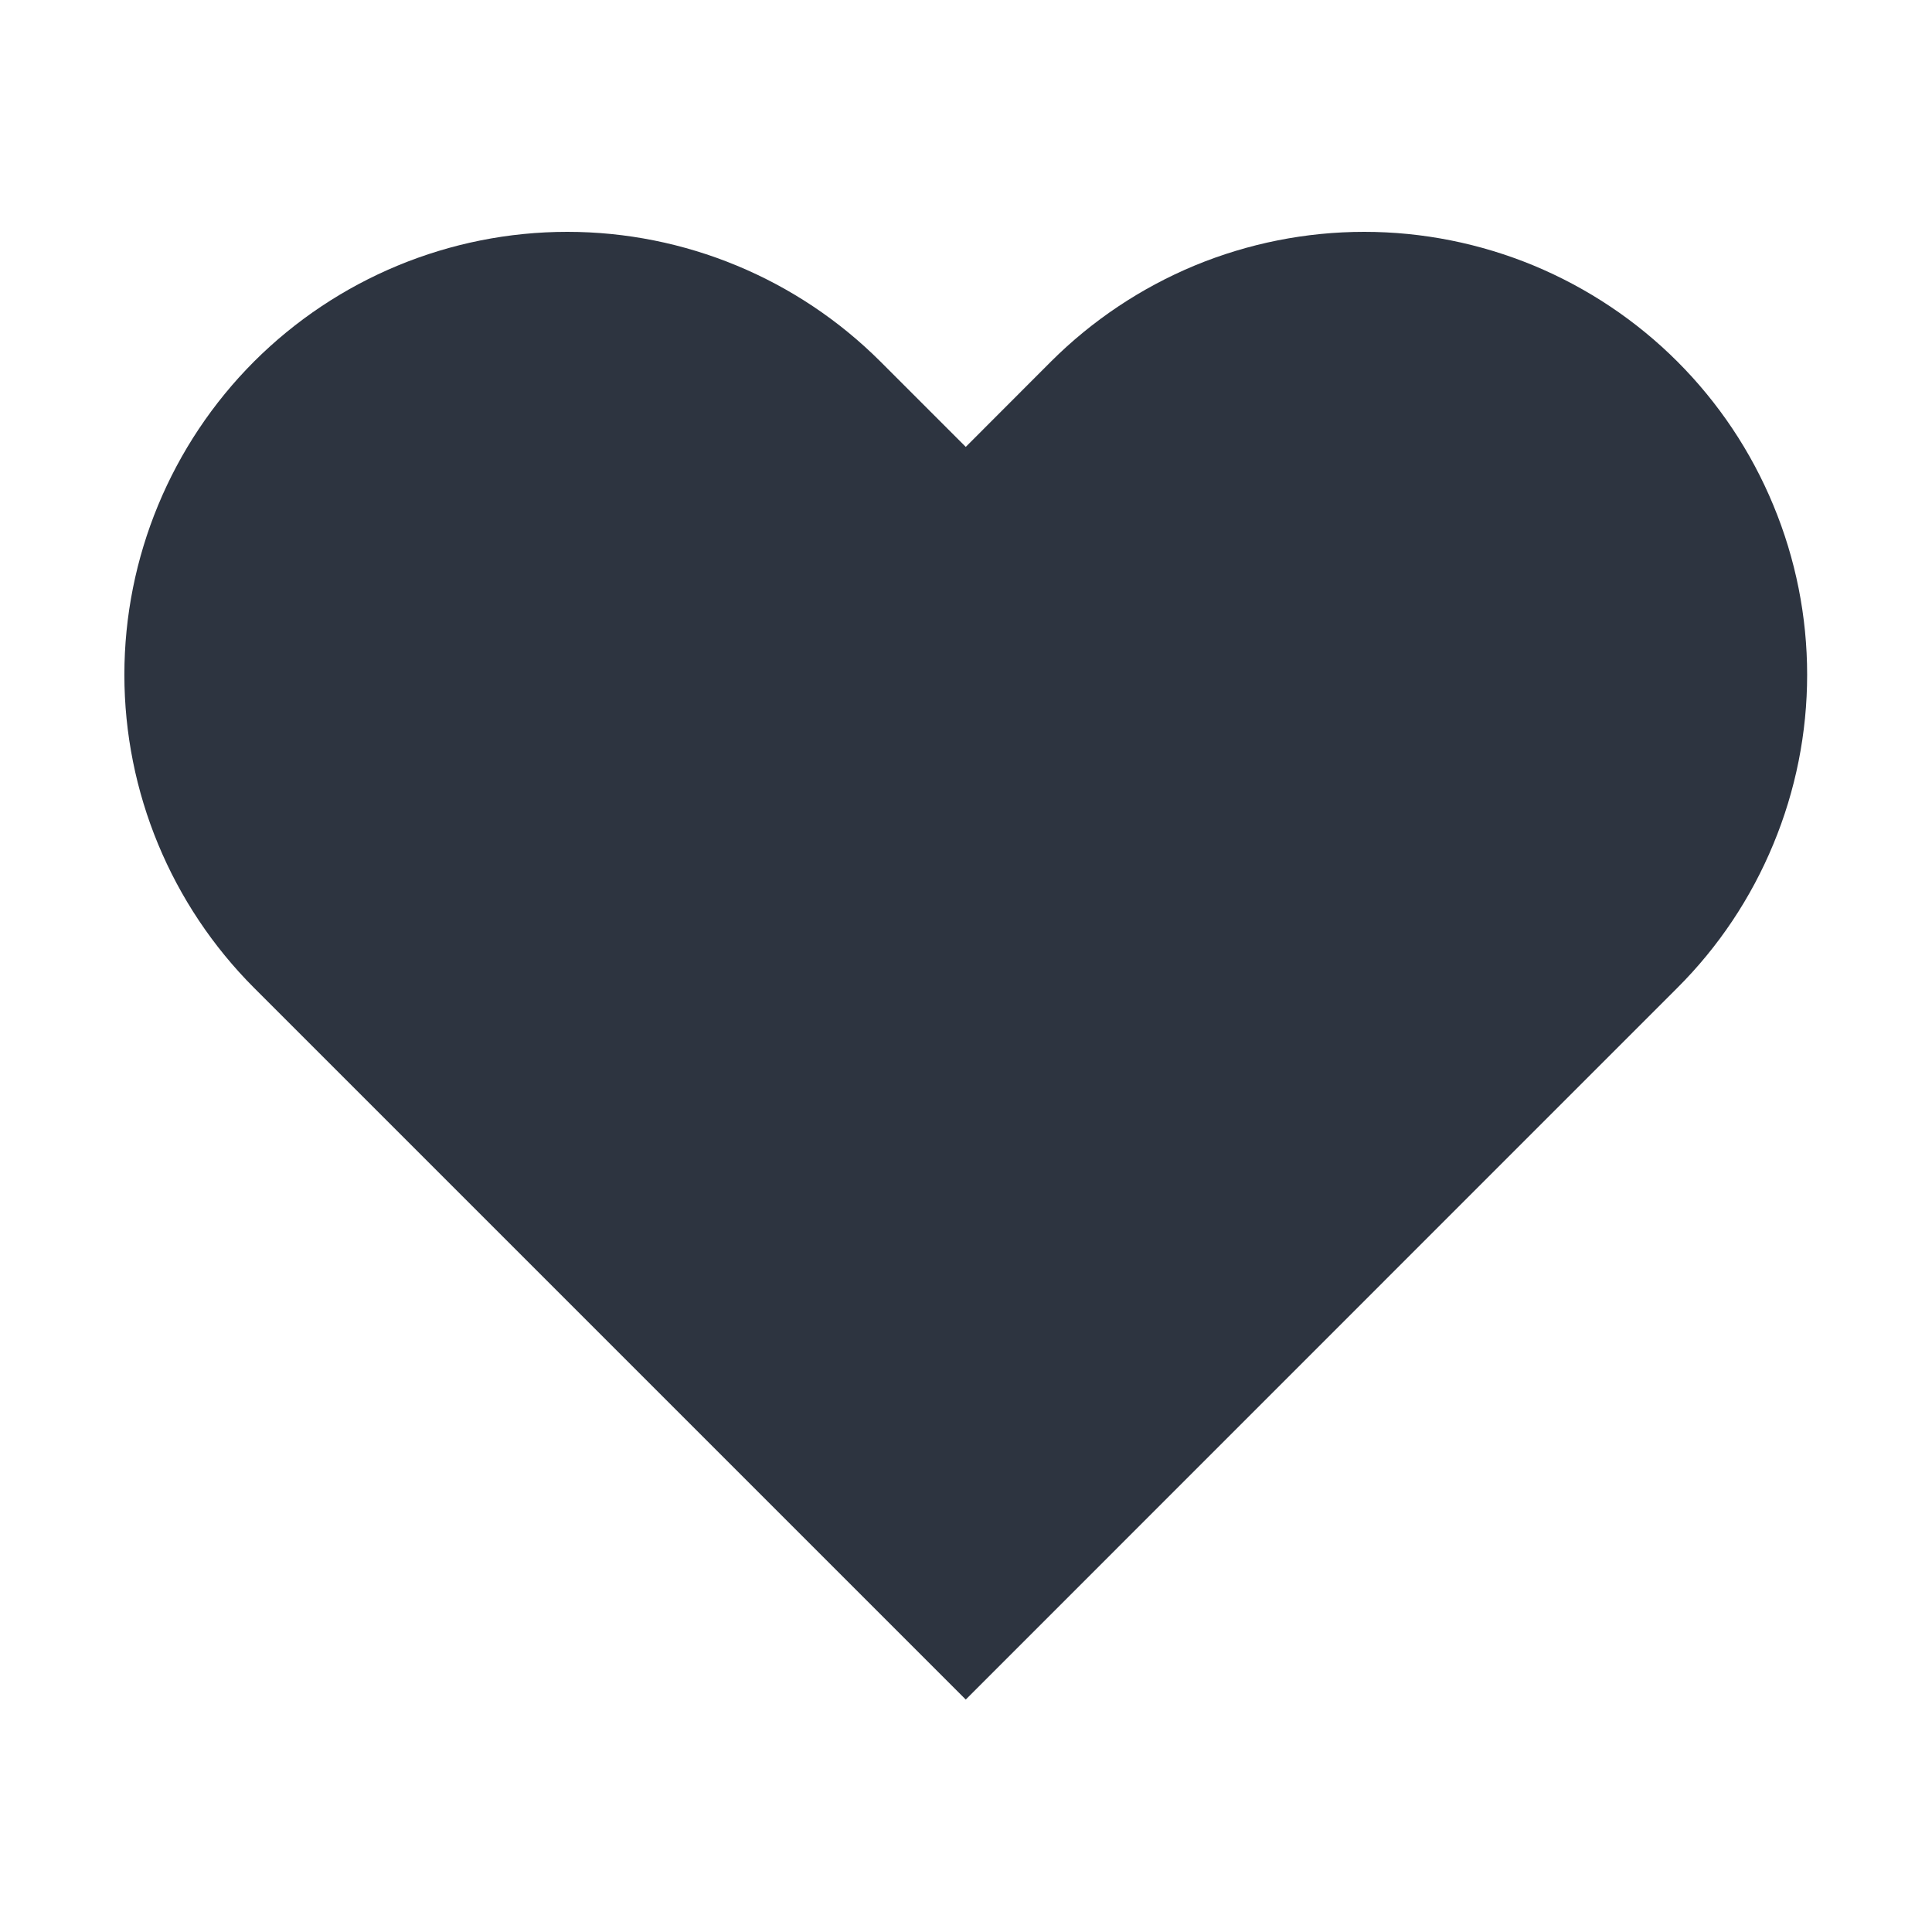
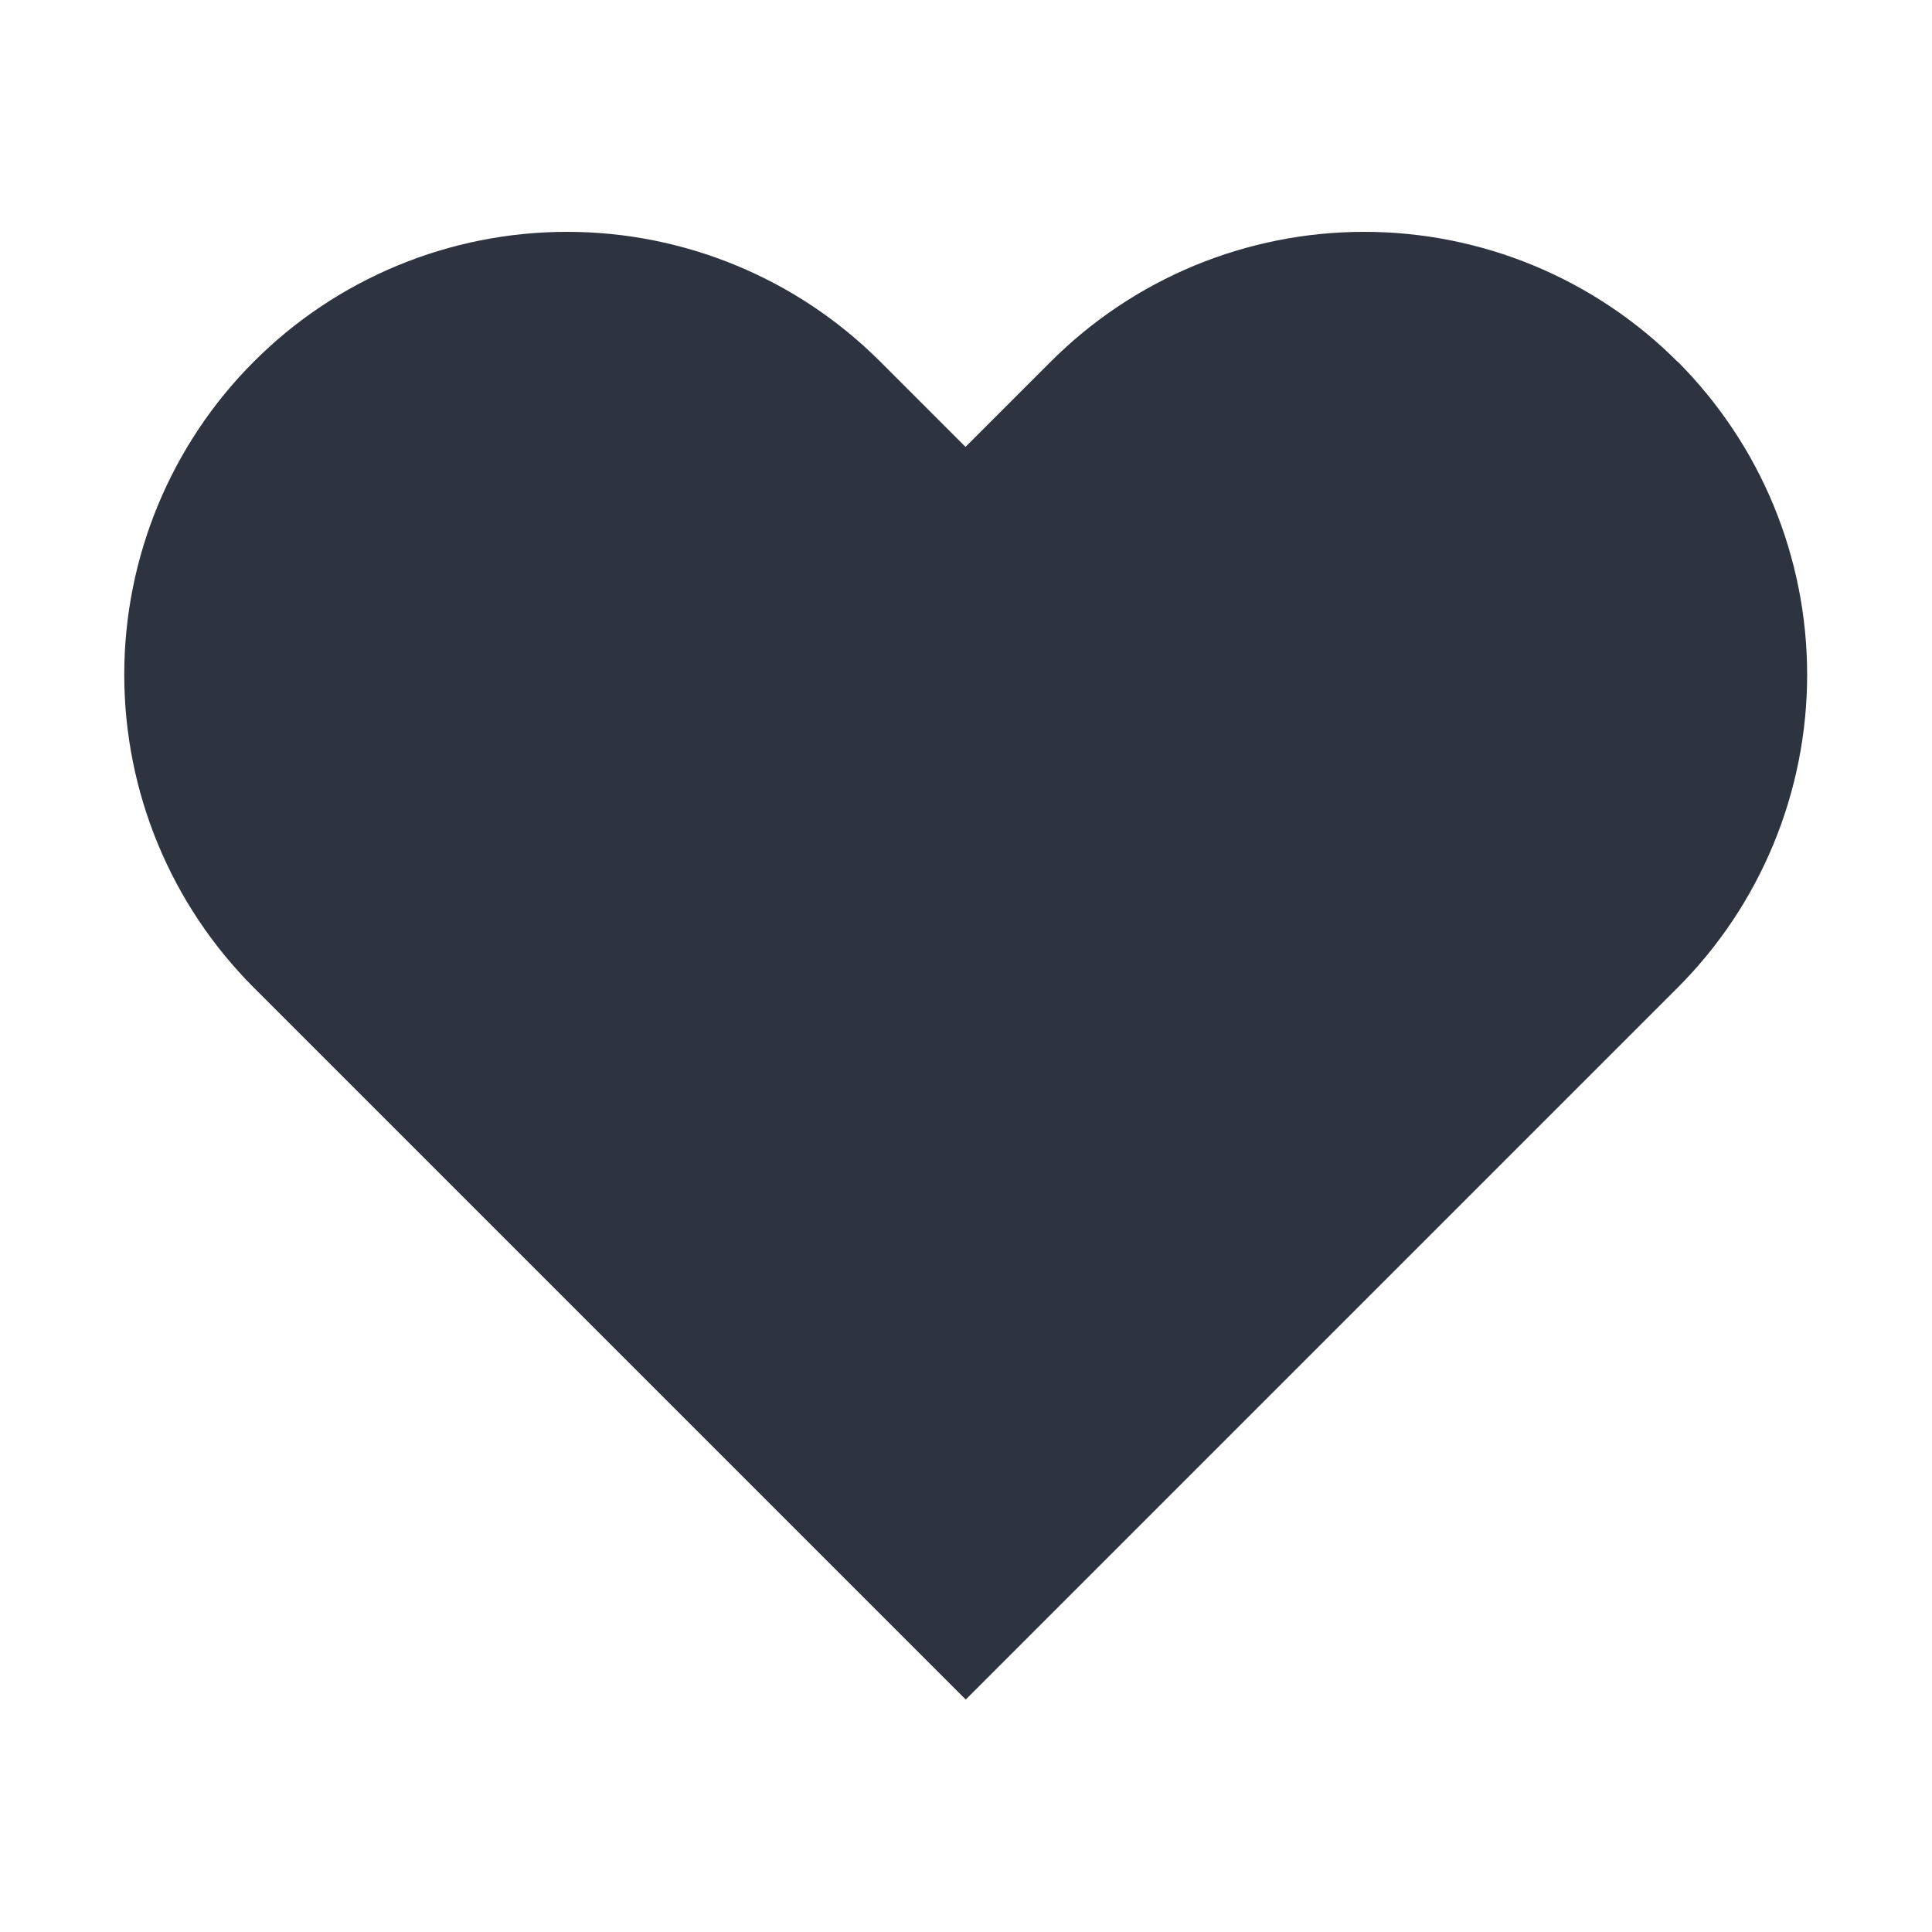
- <svg xmlns="http://www.w3.org/2000/svg" width="16" height="16" viewBox="0 0 16 16" fill="none">
-   <path d="M13.891 2.994C13.551 2.654 13.146 2.384 12.701 2.199C12.256 2.015 11.78 1.92 11.298 1.92C10.816 1.92 10.339 2.015 9.894 2.199C9.449 2.384 9.045 2.654 8.704 2.994L7.998 3.701L7.291 2.994C6.603 2.307 5.67 1.92 4.698 1.92C3.725 1.92 2.792 2.307 2.104 2.994C1.417 3.682 1.03 4.615 1.03 5.588C1.03 6.56 1.417 7.493 2.104 8.181L2.811 8.888L7.998 14.075L13.184 8.888L13.891 8.181C14.232 7.841 14.502 7.436 14.686 6.991C14.871 6.546 14.966 6.069 14.966 5.588C14.966 5.106 14.871 4.629 14.686 4.184C14.502 3.739 14.232 3.335 13.891 2.994Z" fill="#2D3440" />
+ <svg xmlns="http://www.w3.org/2000/svg" width="16" height="16" fill="none">
+   <path fill="#2D3440" d="M13.891 2.994a3.667 3.667 0 0 0-1.19-.795 3.667 3.667 0 0 0-1.404-.279c-.482 0-.959.095-1.404.279a3.667 3.667 0 0 0-1.19.795l-.707.707-.707-.707c-.688-.688-1.621-1.074-2.593-1.074-.973 0-1.906.386-2.593 1.074-.688.688-1.074 1.621-1.074 2.593 0 .973.386 1.906 1.074 2.593l.707.707L7.998 14.075l5.187-5.187.707-.707c.341-.341.611-.745.795-1.19a3.666 3.666 0 0 0 .279-1.404c0-.482-.095-.959-.279-1.404-.184-.445-.455-.849-.795-1.19Z" />
</svg>
